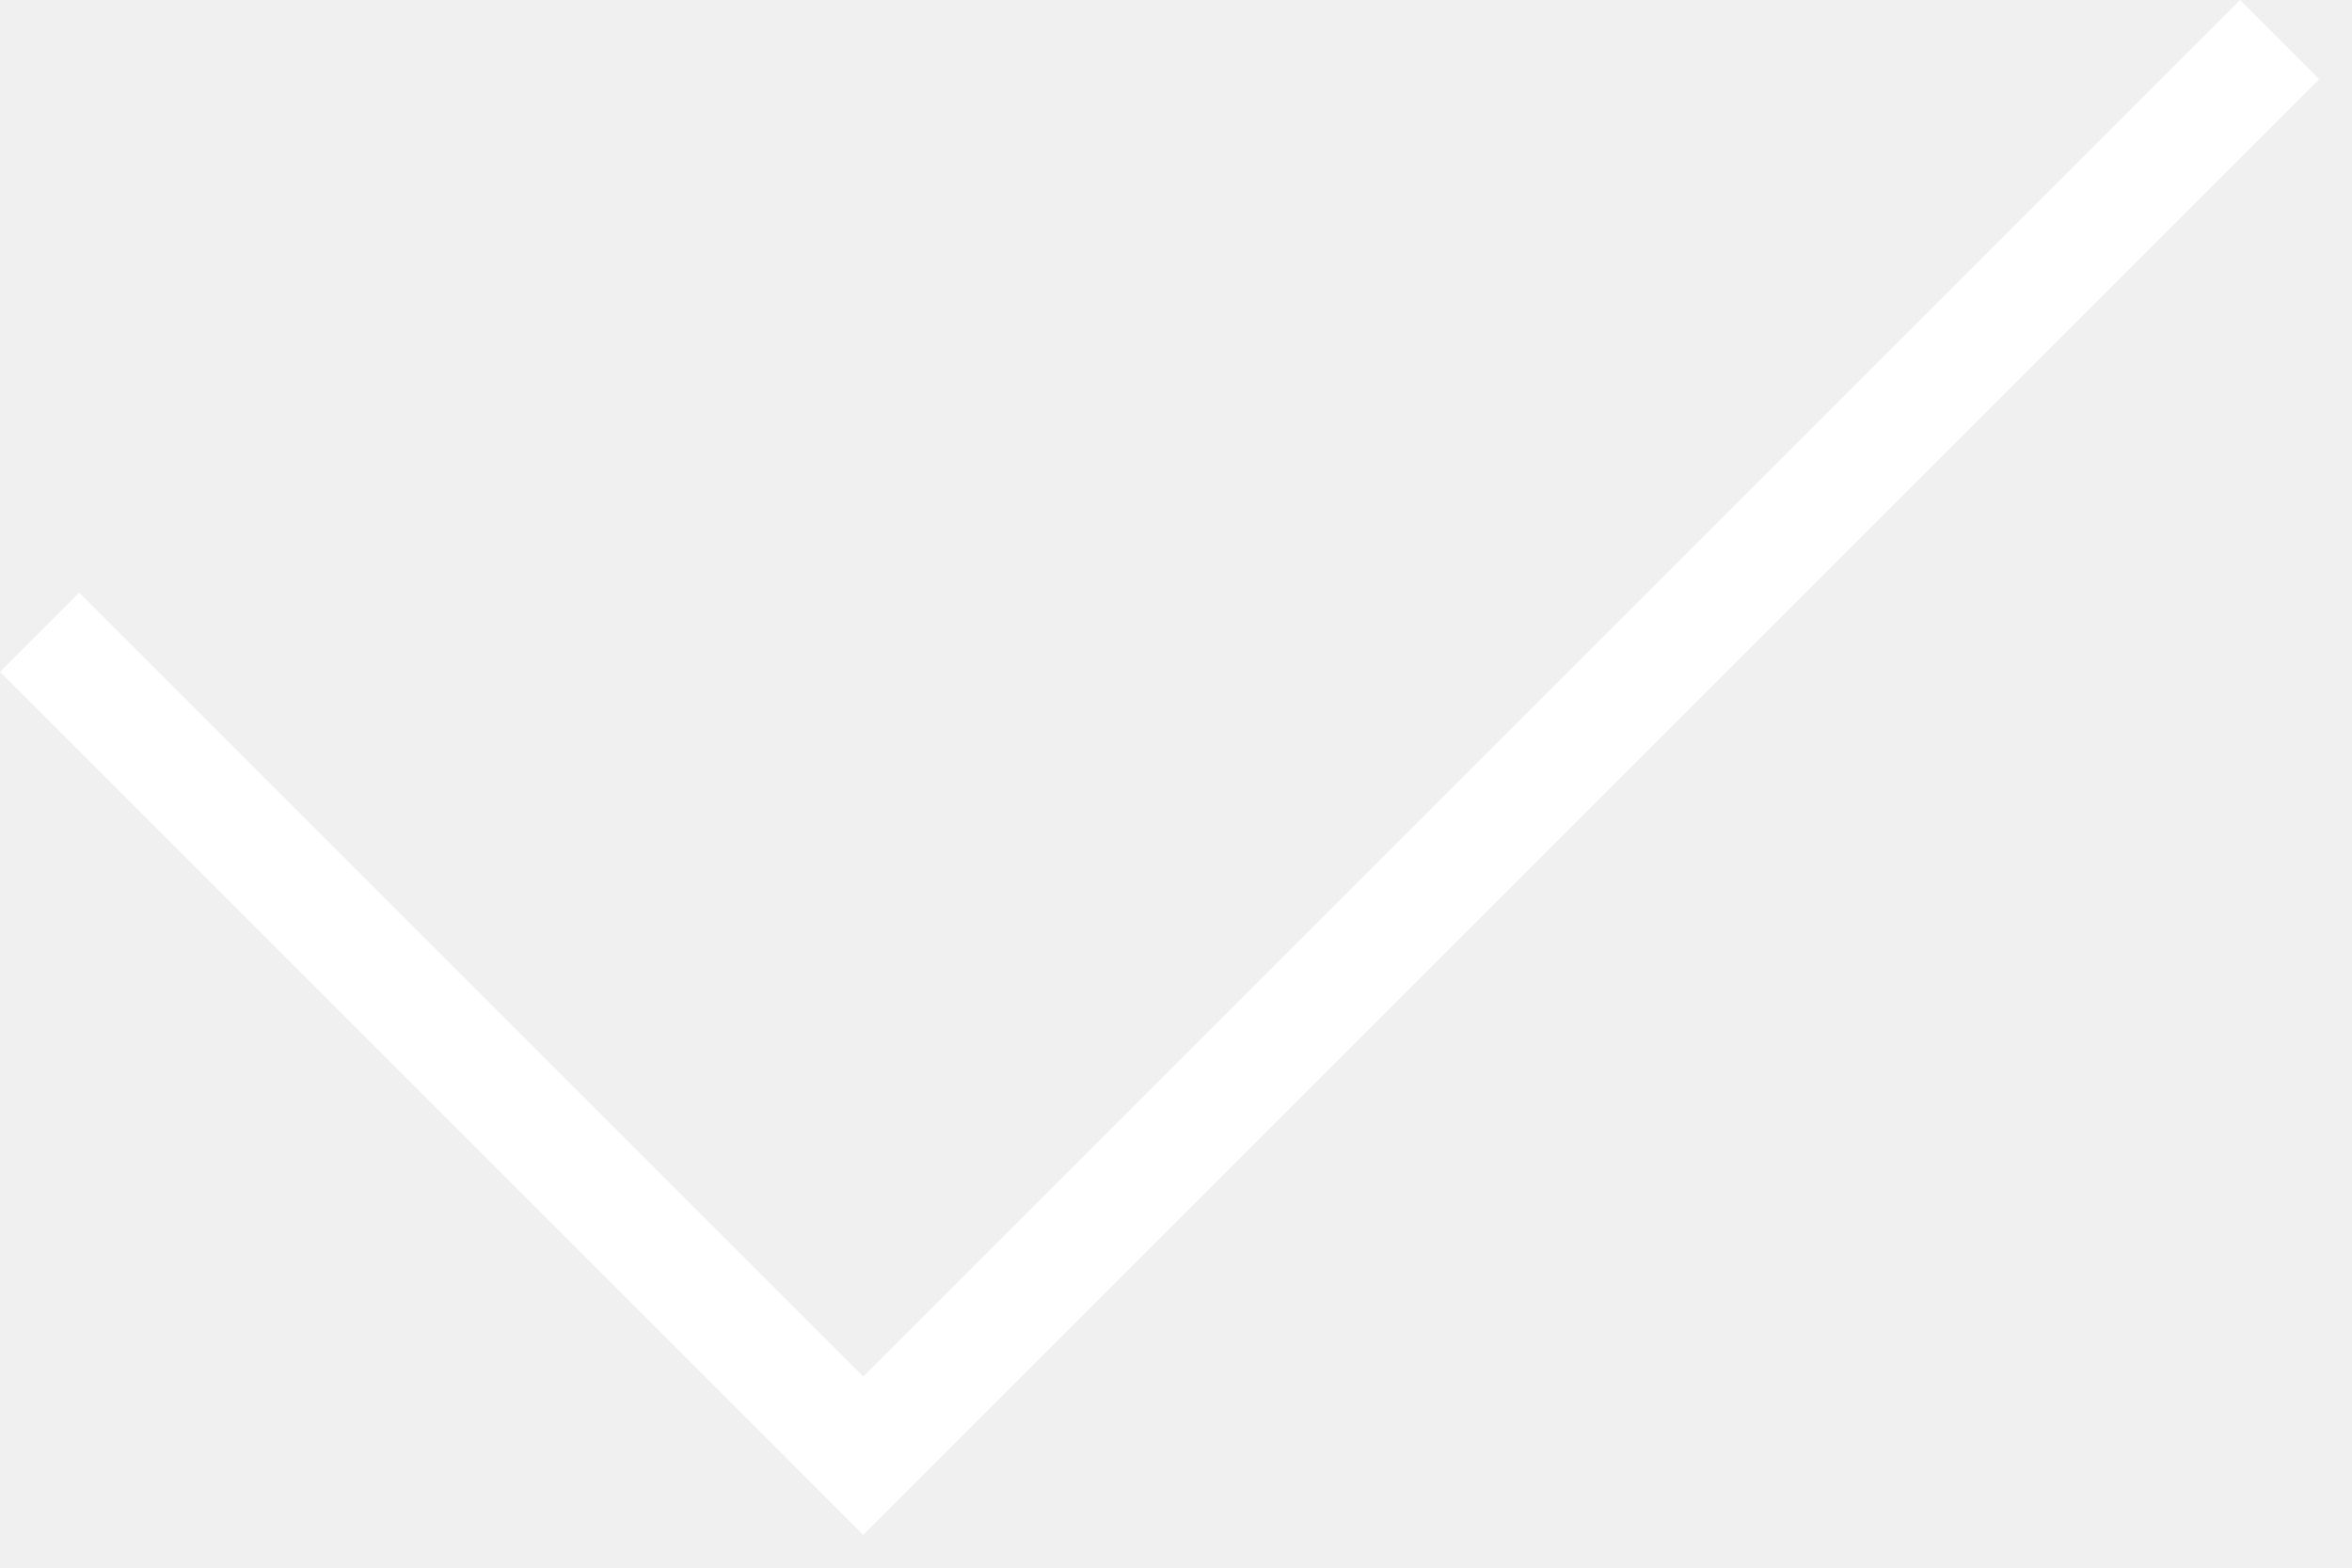
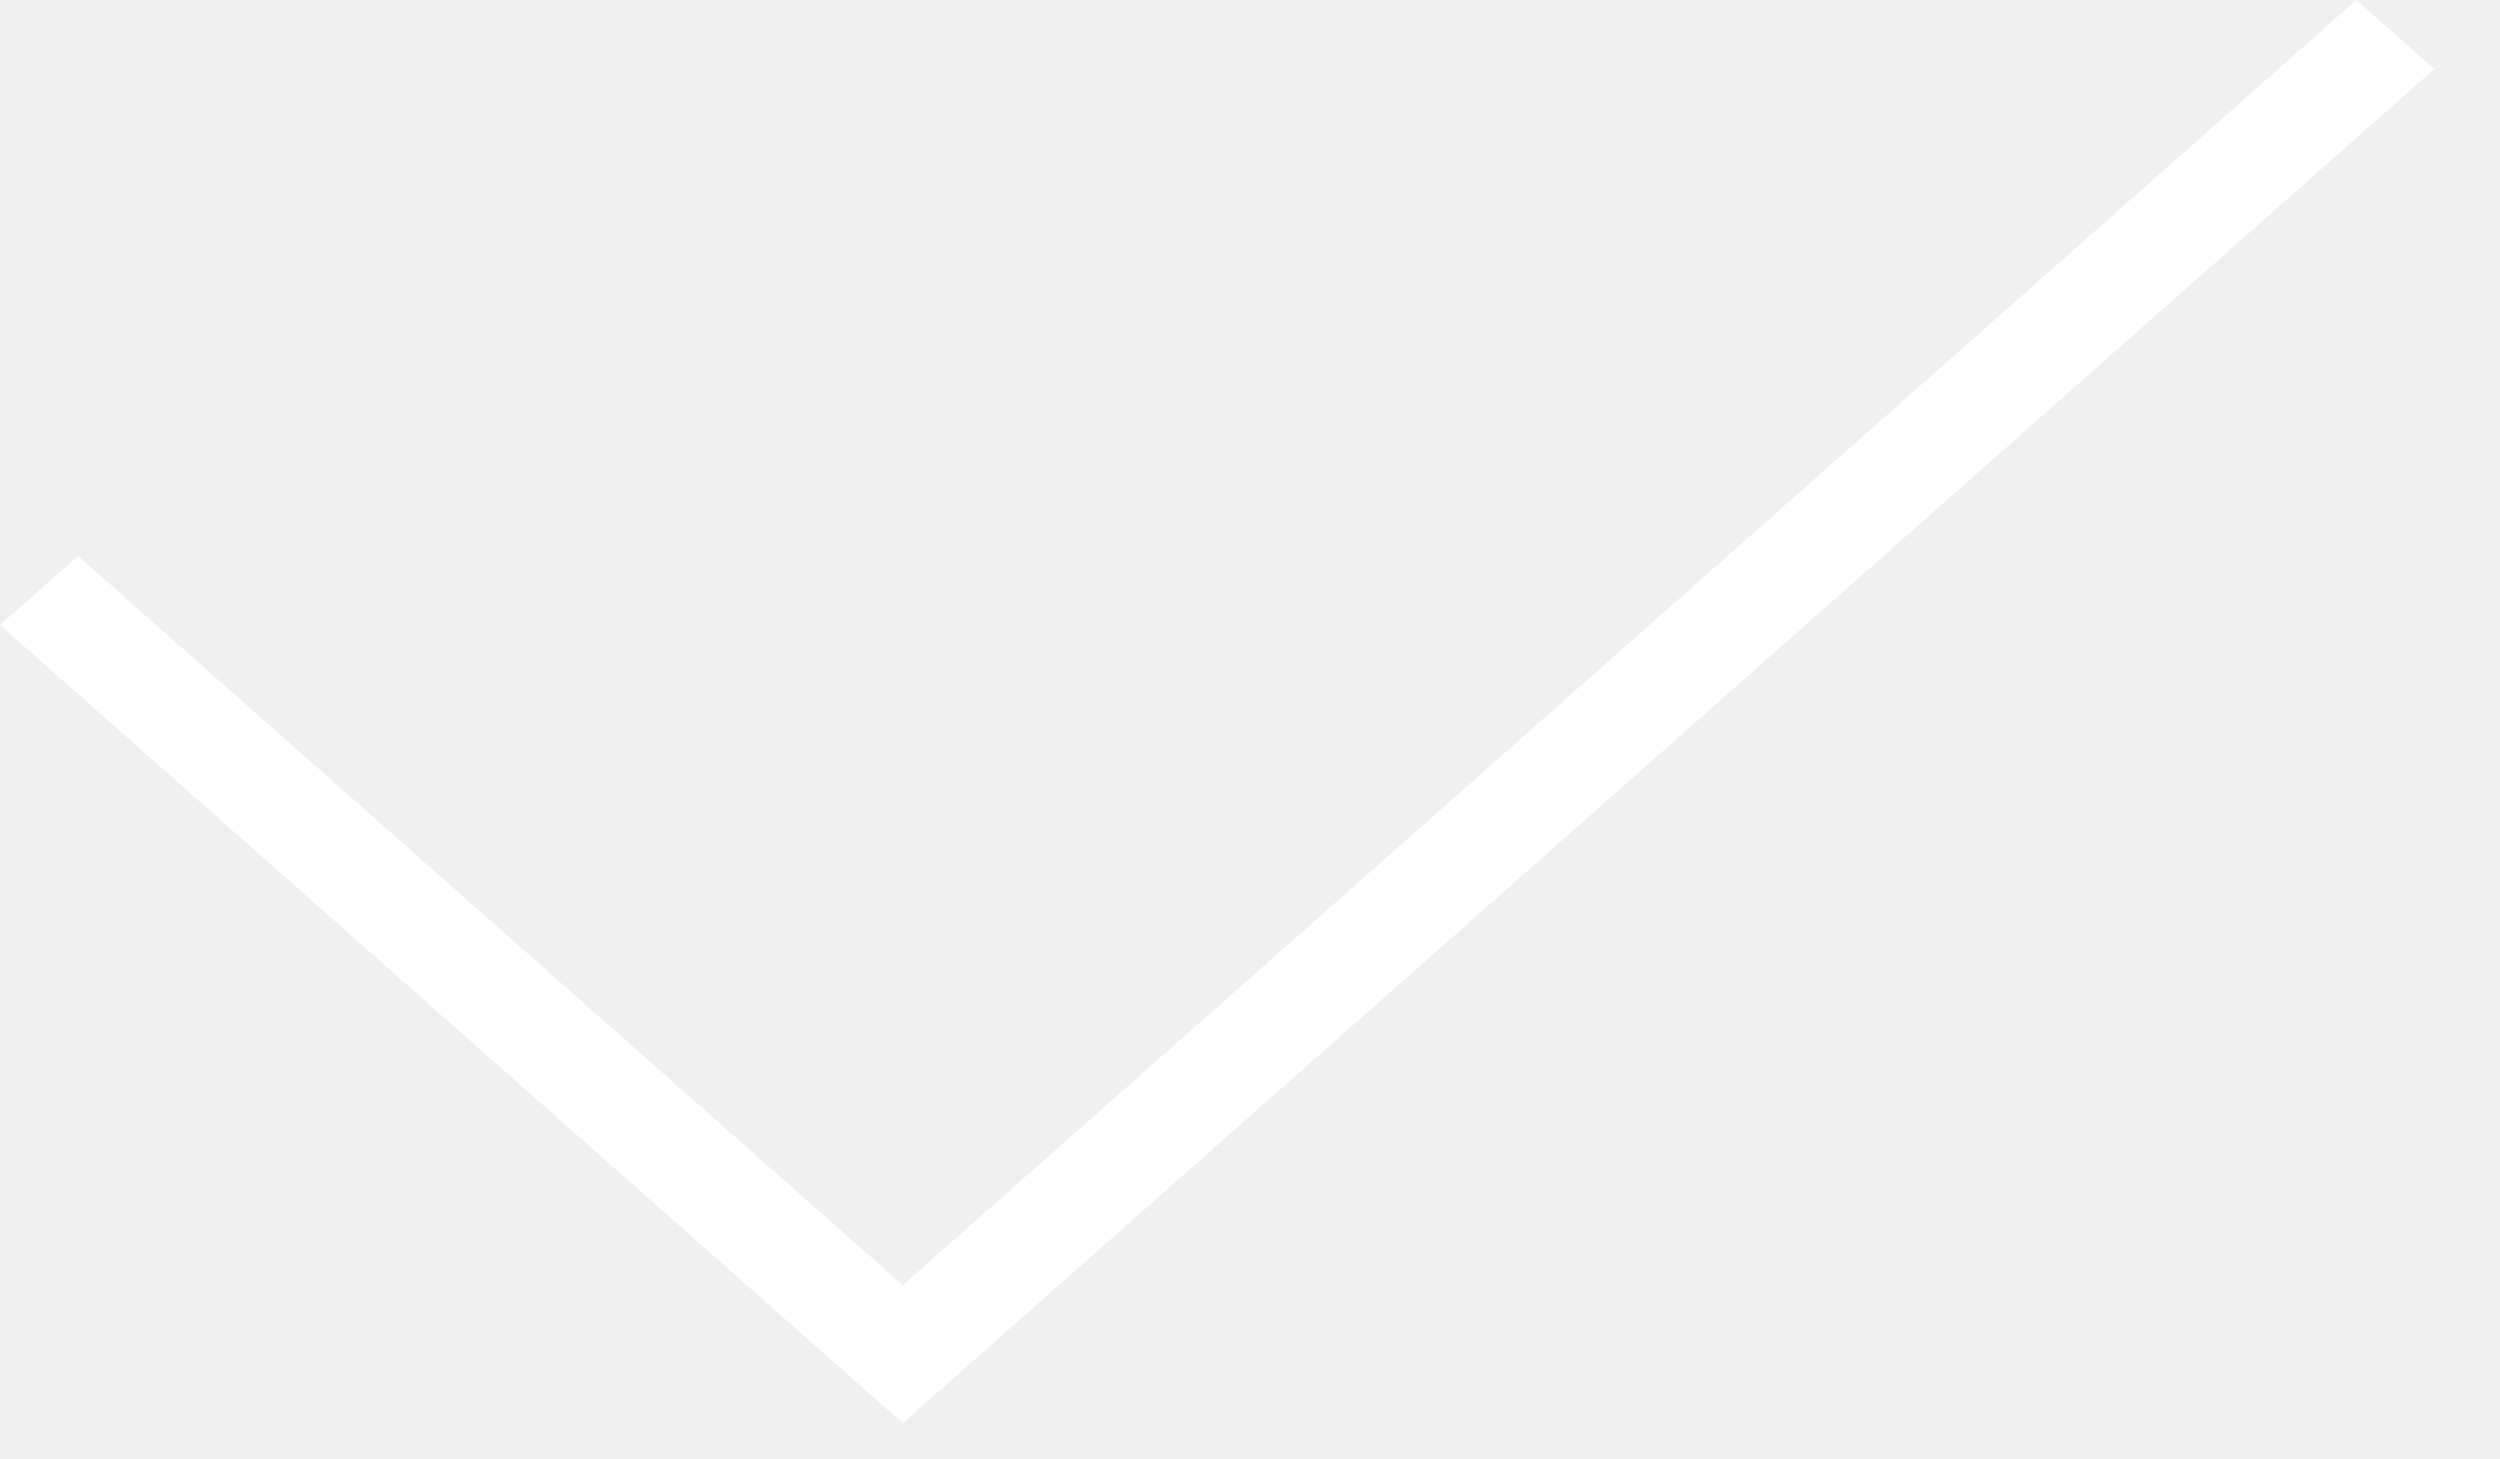
- <svg xmlns="http://www.w3.org/2000/svg" width="21" height="14" viewBox="0 0 21 14" fill="none">
-   <line x1="0.354" y1="5.646" x2="7.354" y2="12.646" stroke="white" />
-   <line x1="20.354" y1="0.354" x2="7.354" y2="13.354" stroke="white" />
+ <svg xmlns="http://www.w3.org/2000/svg" width="24" height="14" viewBox="0 0 24 14" fill="none">
+   <line y1="-0.5" x2="10.568" y2="-0.5" transform="matrix(0.749185 0.662361 -0.749185 0.662361 0 6)" stroke="white" />
+   <line y1="-0.5" x2="19.627" y2="-0.5" transform="matrix(-0.749185 0.662361 -0.749185 -0.662361 22.6211 0)" stroke="white" />
</svg>
